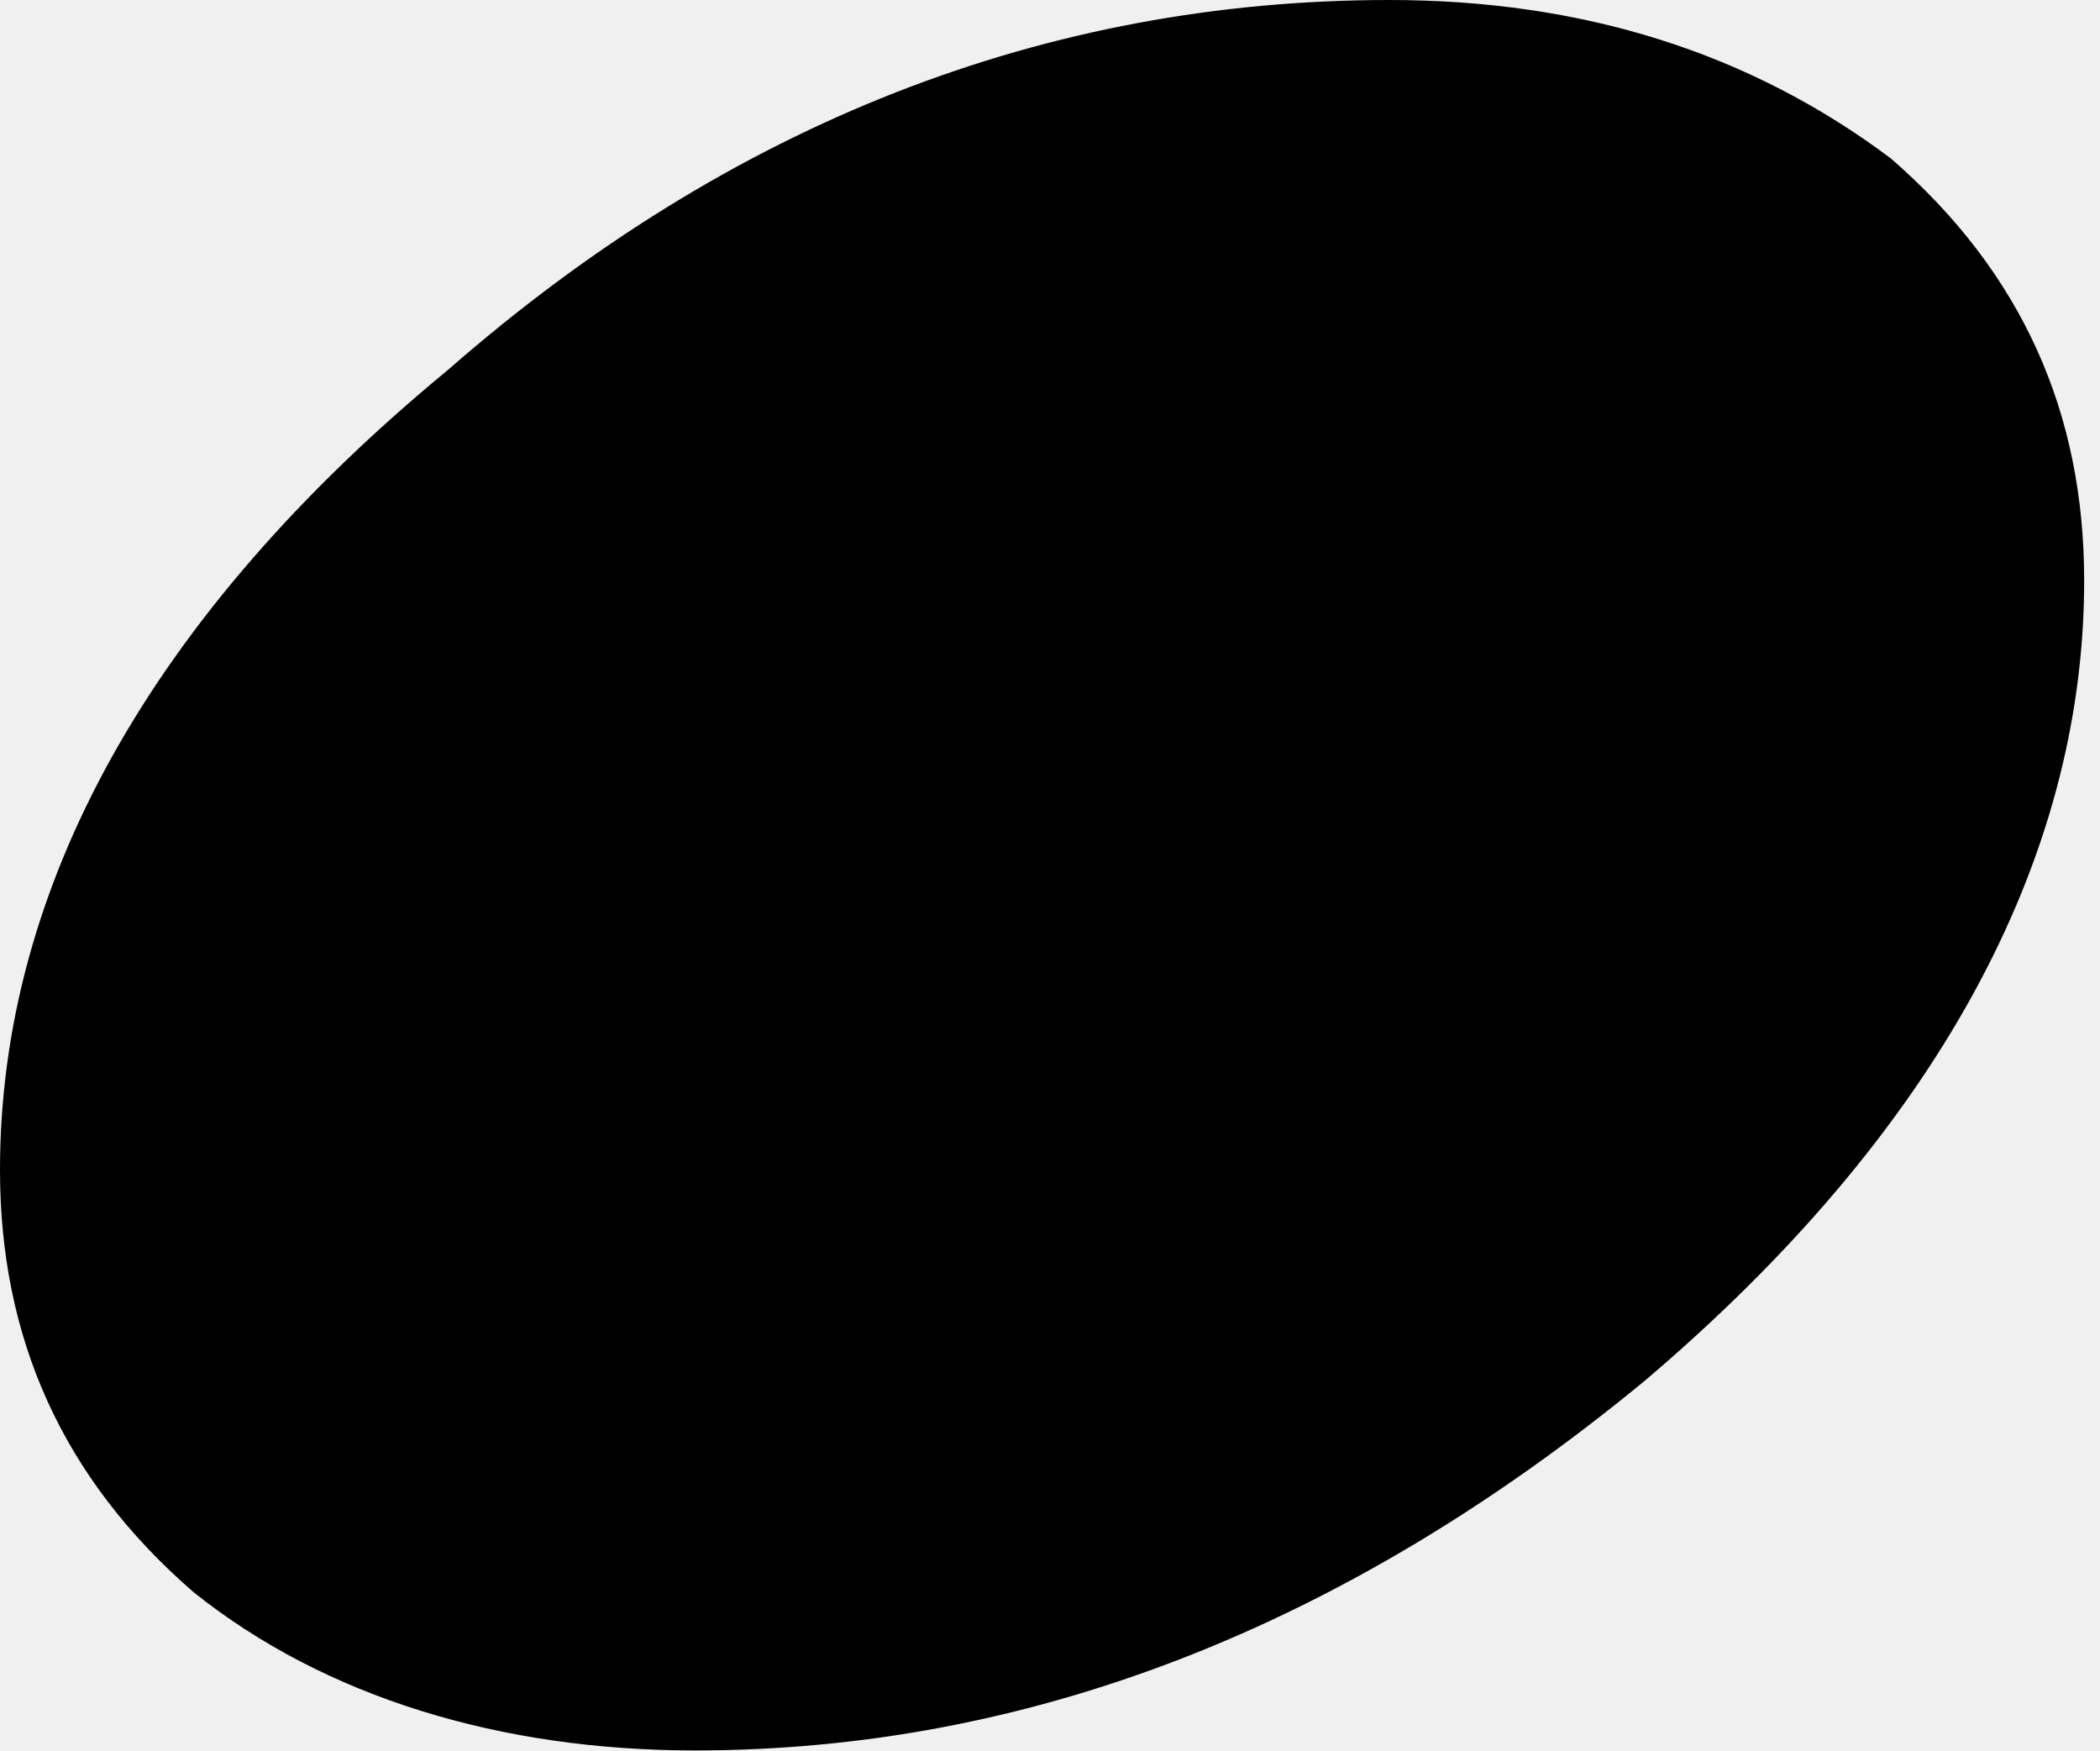
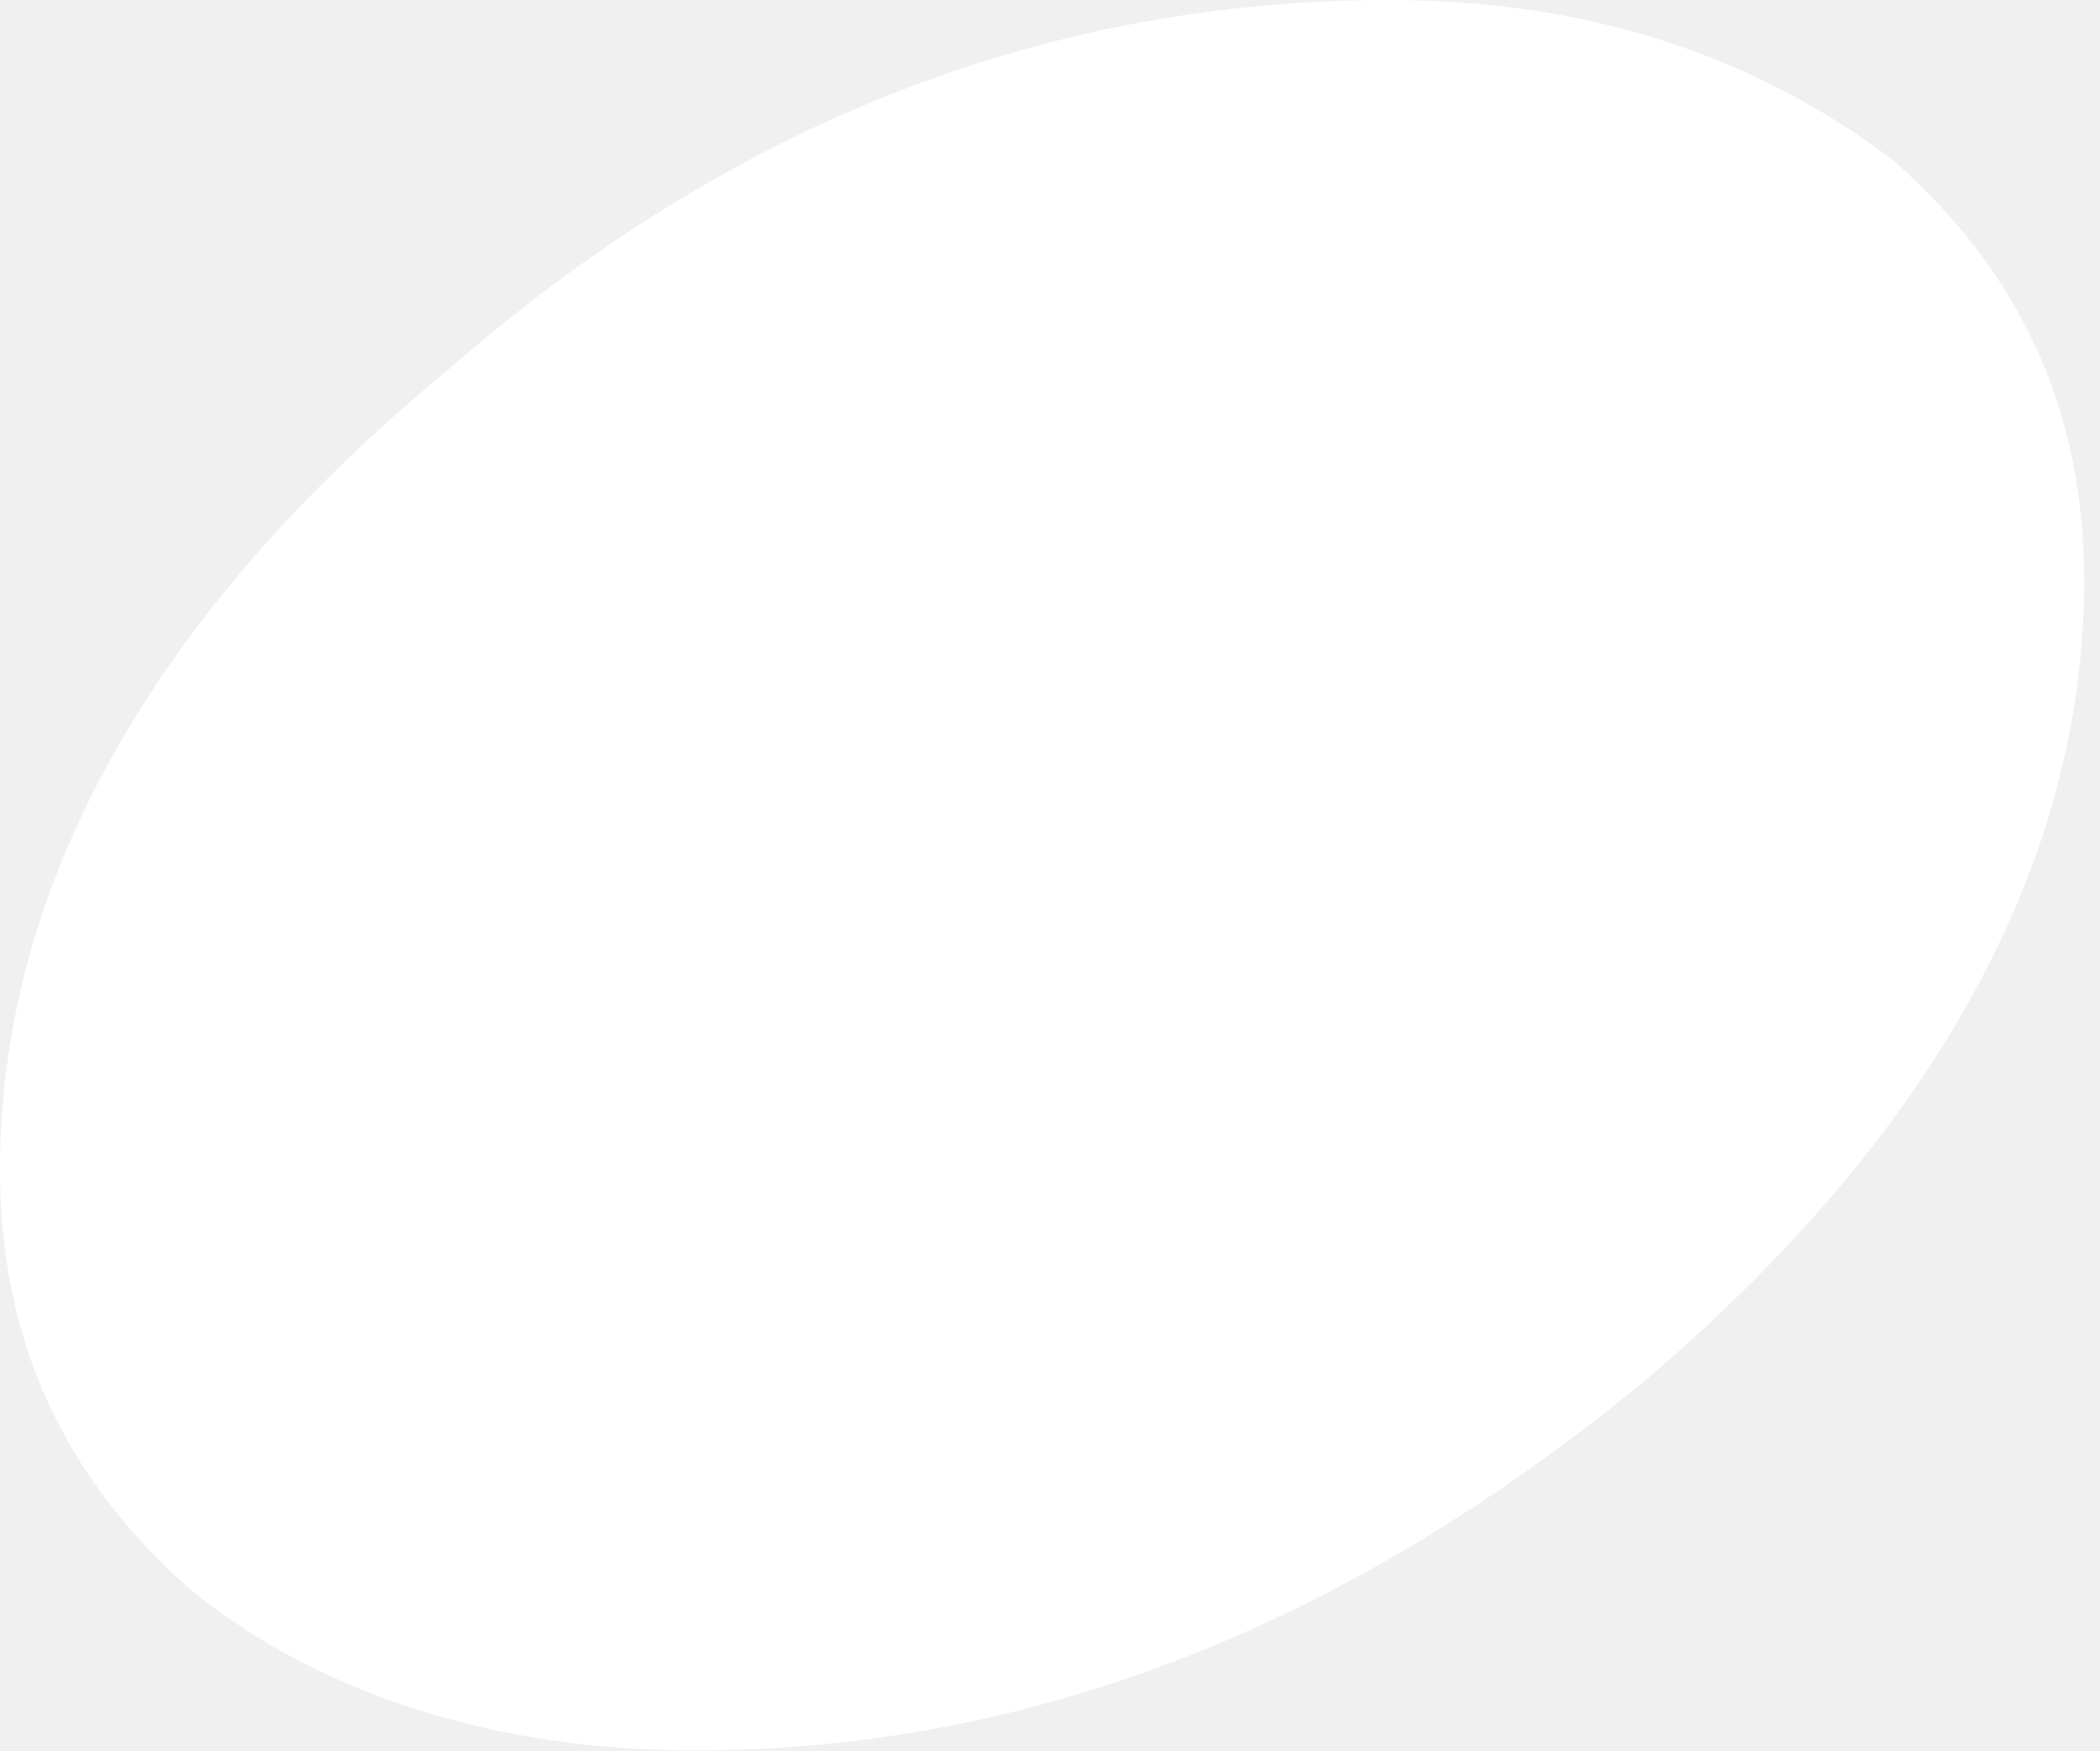
<svg xmlns="http://www.w3.org/2000/svg" width="24px" height="20px" viewBox="0 0 24 20" version="1.1">
  <g id="Artboard" stroke="none" stroke-width="1" fill="none" fill-rule="evenodd">
-     <path d="M21.608,1.809 C23.116,3.116 23.819,4.724 23.819,6.633 C23.819,9.849 22.111,12.965 18.794,15.779 C15.377,18.593 11.759,20 7.94,20 C5.729,20 3.719,19.397 2.211,18.191 C0.704,16.884 0,15.276 0,13.367 C0,10.151 1.709,7.035 5.126,4.221 C8.342,1.407 11.96,0 15.879,0 C18.09,0 20,0.603 21.608,1.809 Z" id="Shape" fill="#000000" fill-rule="nonzero" />
+     <path d="M21.608,1.809 C23.116,3.116 23.819,4.724 23.819,6.633 C23.819,9.849 22.111,12.965 18.794,15.779 C15.377,18.593 11.759,20 7.94,20 C5.729,20 3.719,19.397 2.211,18.191 C0.704,16.884 0,15.276 0,13.367 C0,10.151 1.709,7.035 5.126,4.221 C8.342,1.407 11.96,0 15.879,0 C18.09,0 20,0.603 21.608,1.809 Z" id="Shape" fill="#ffffff" fill-rule="nonzero" />
  </g>
</svg>
